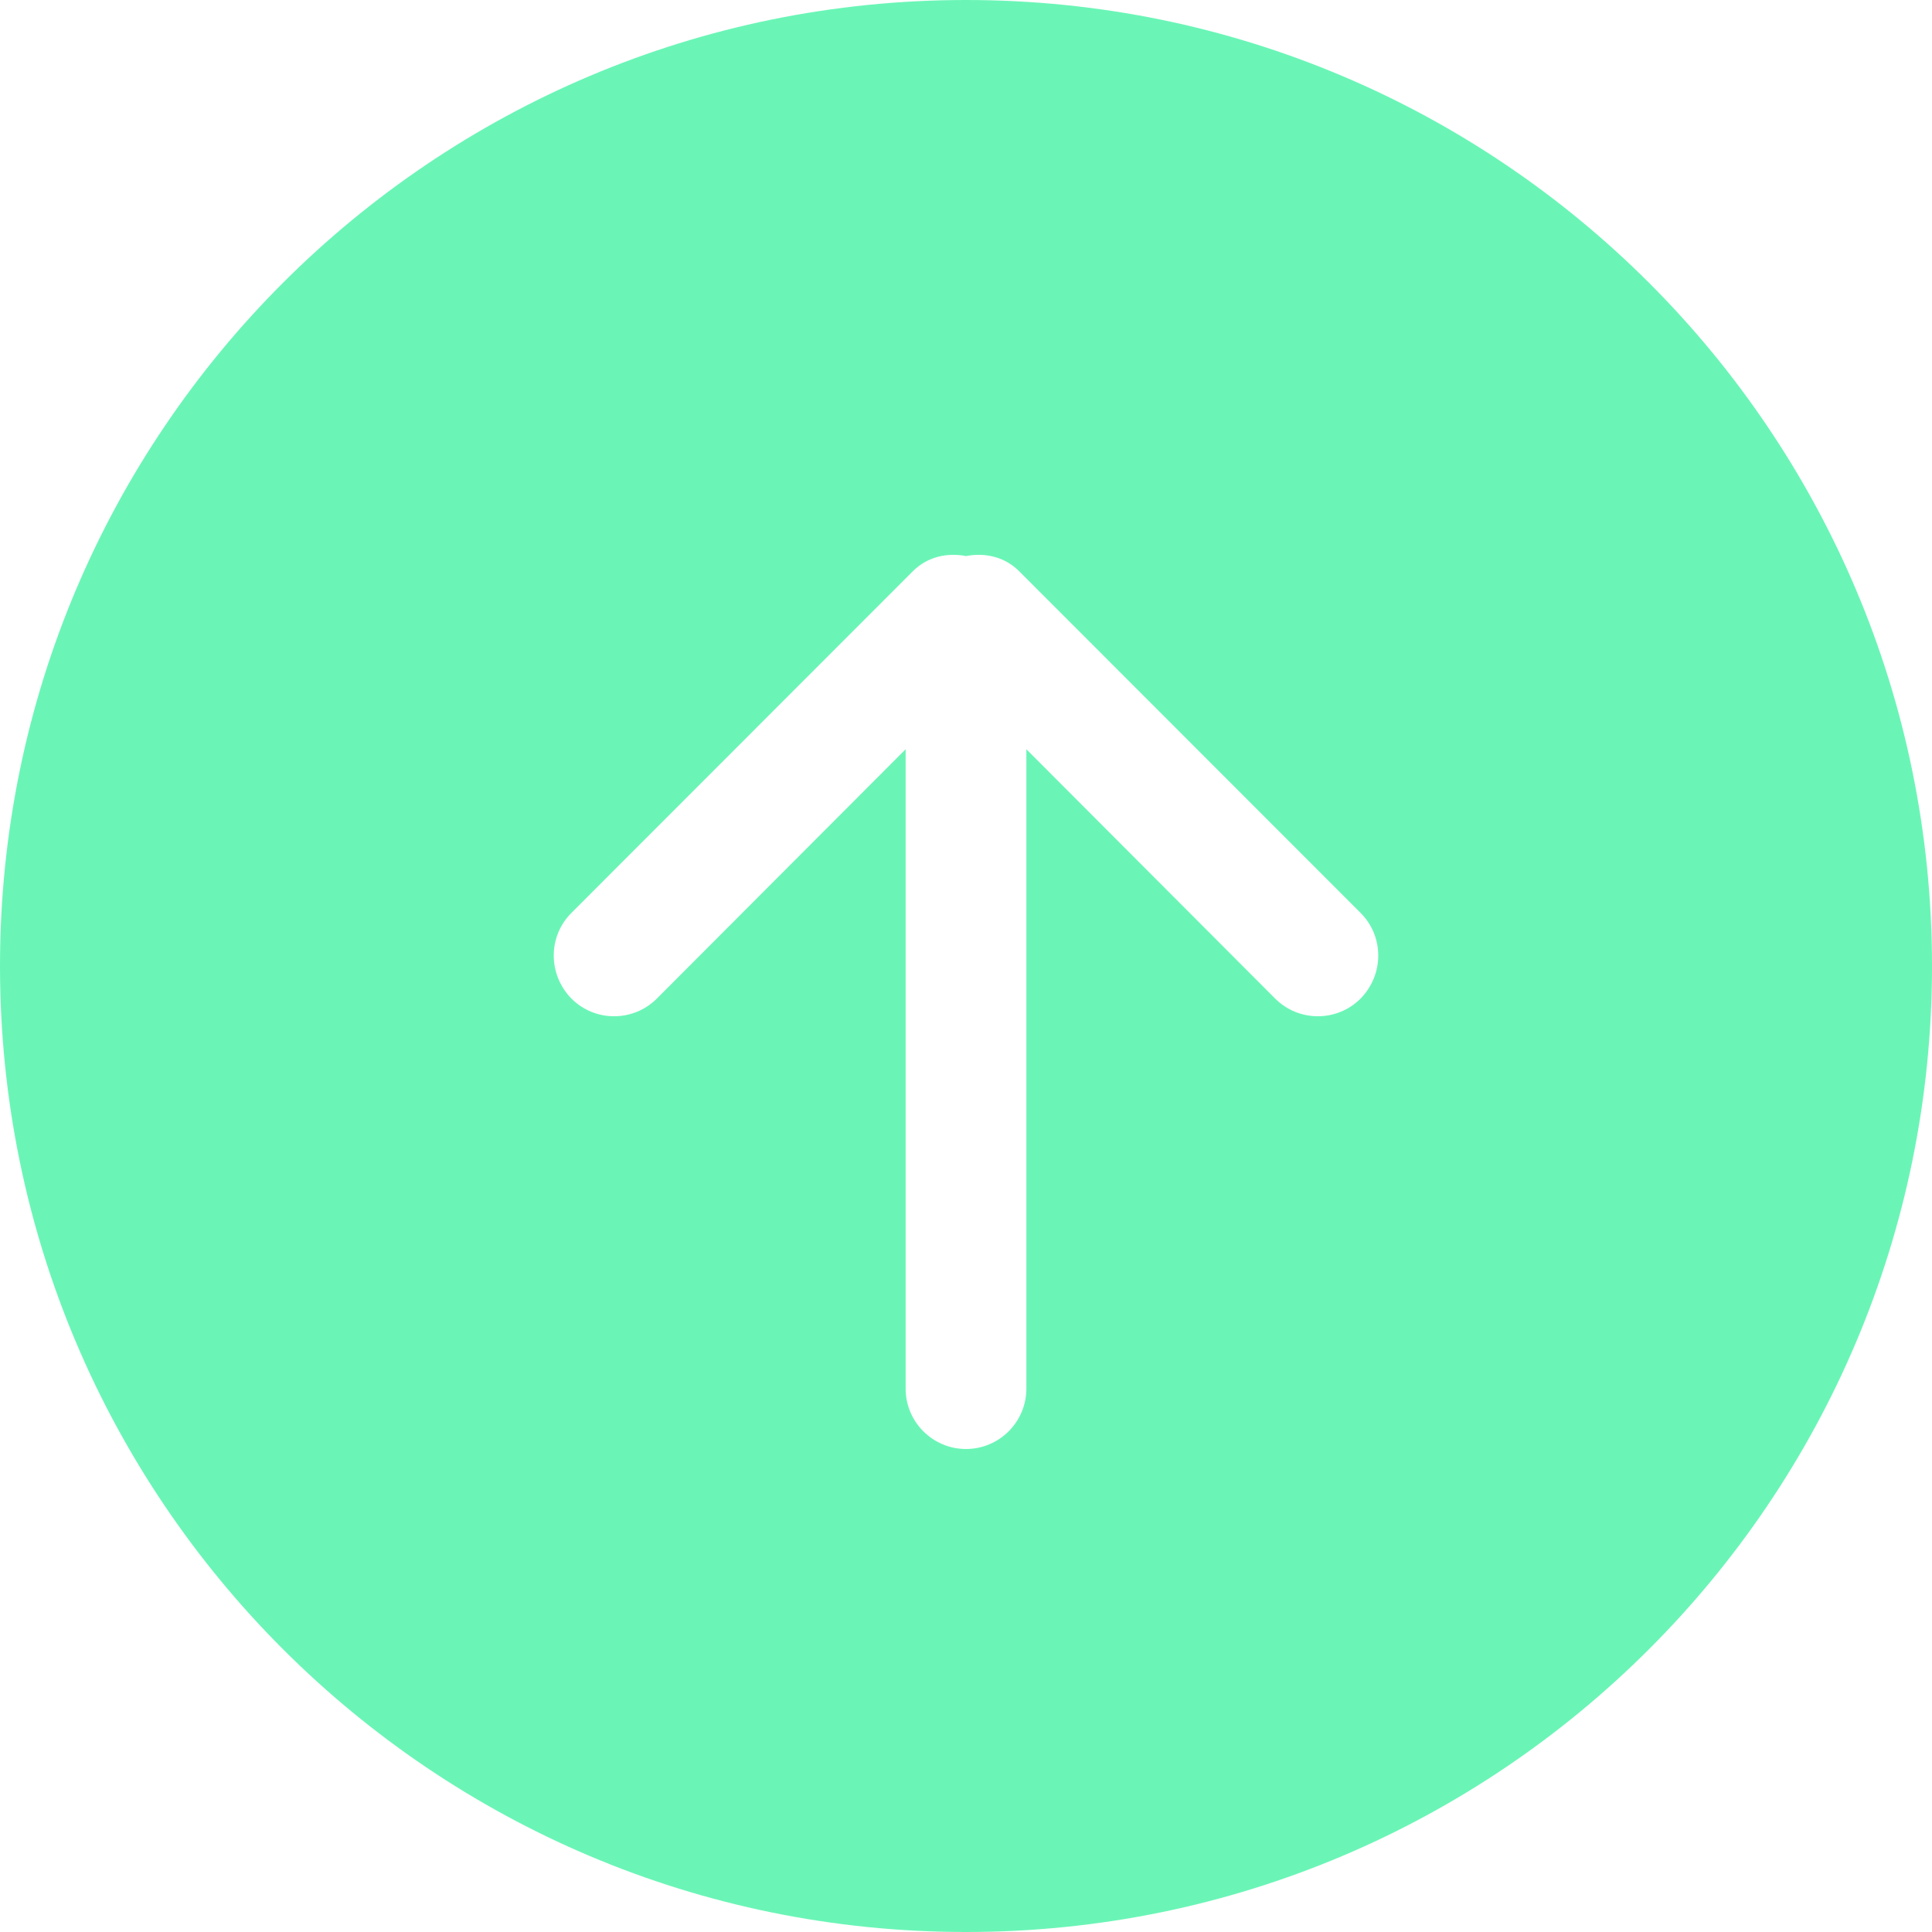
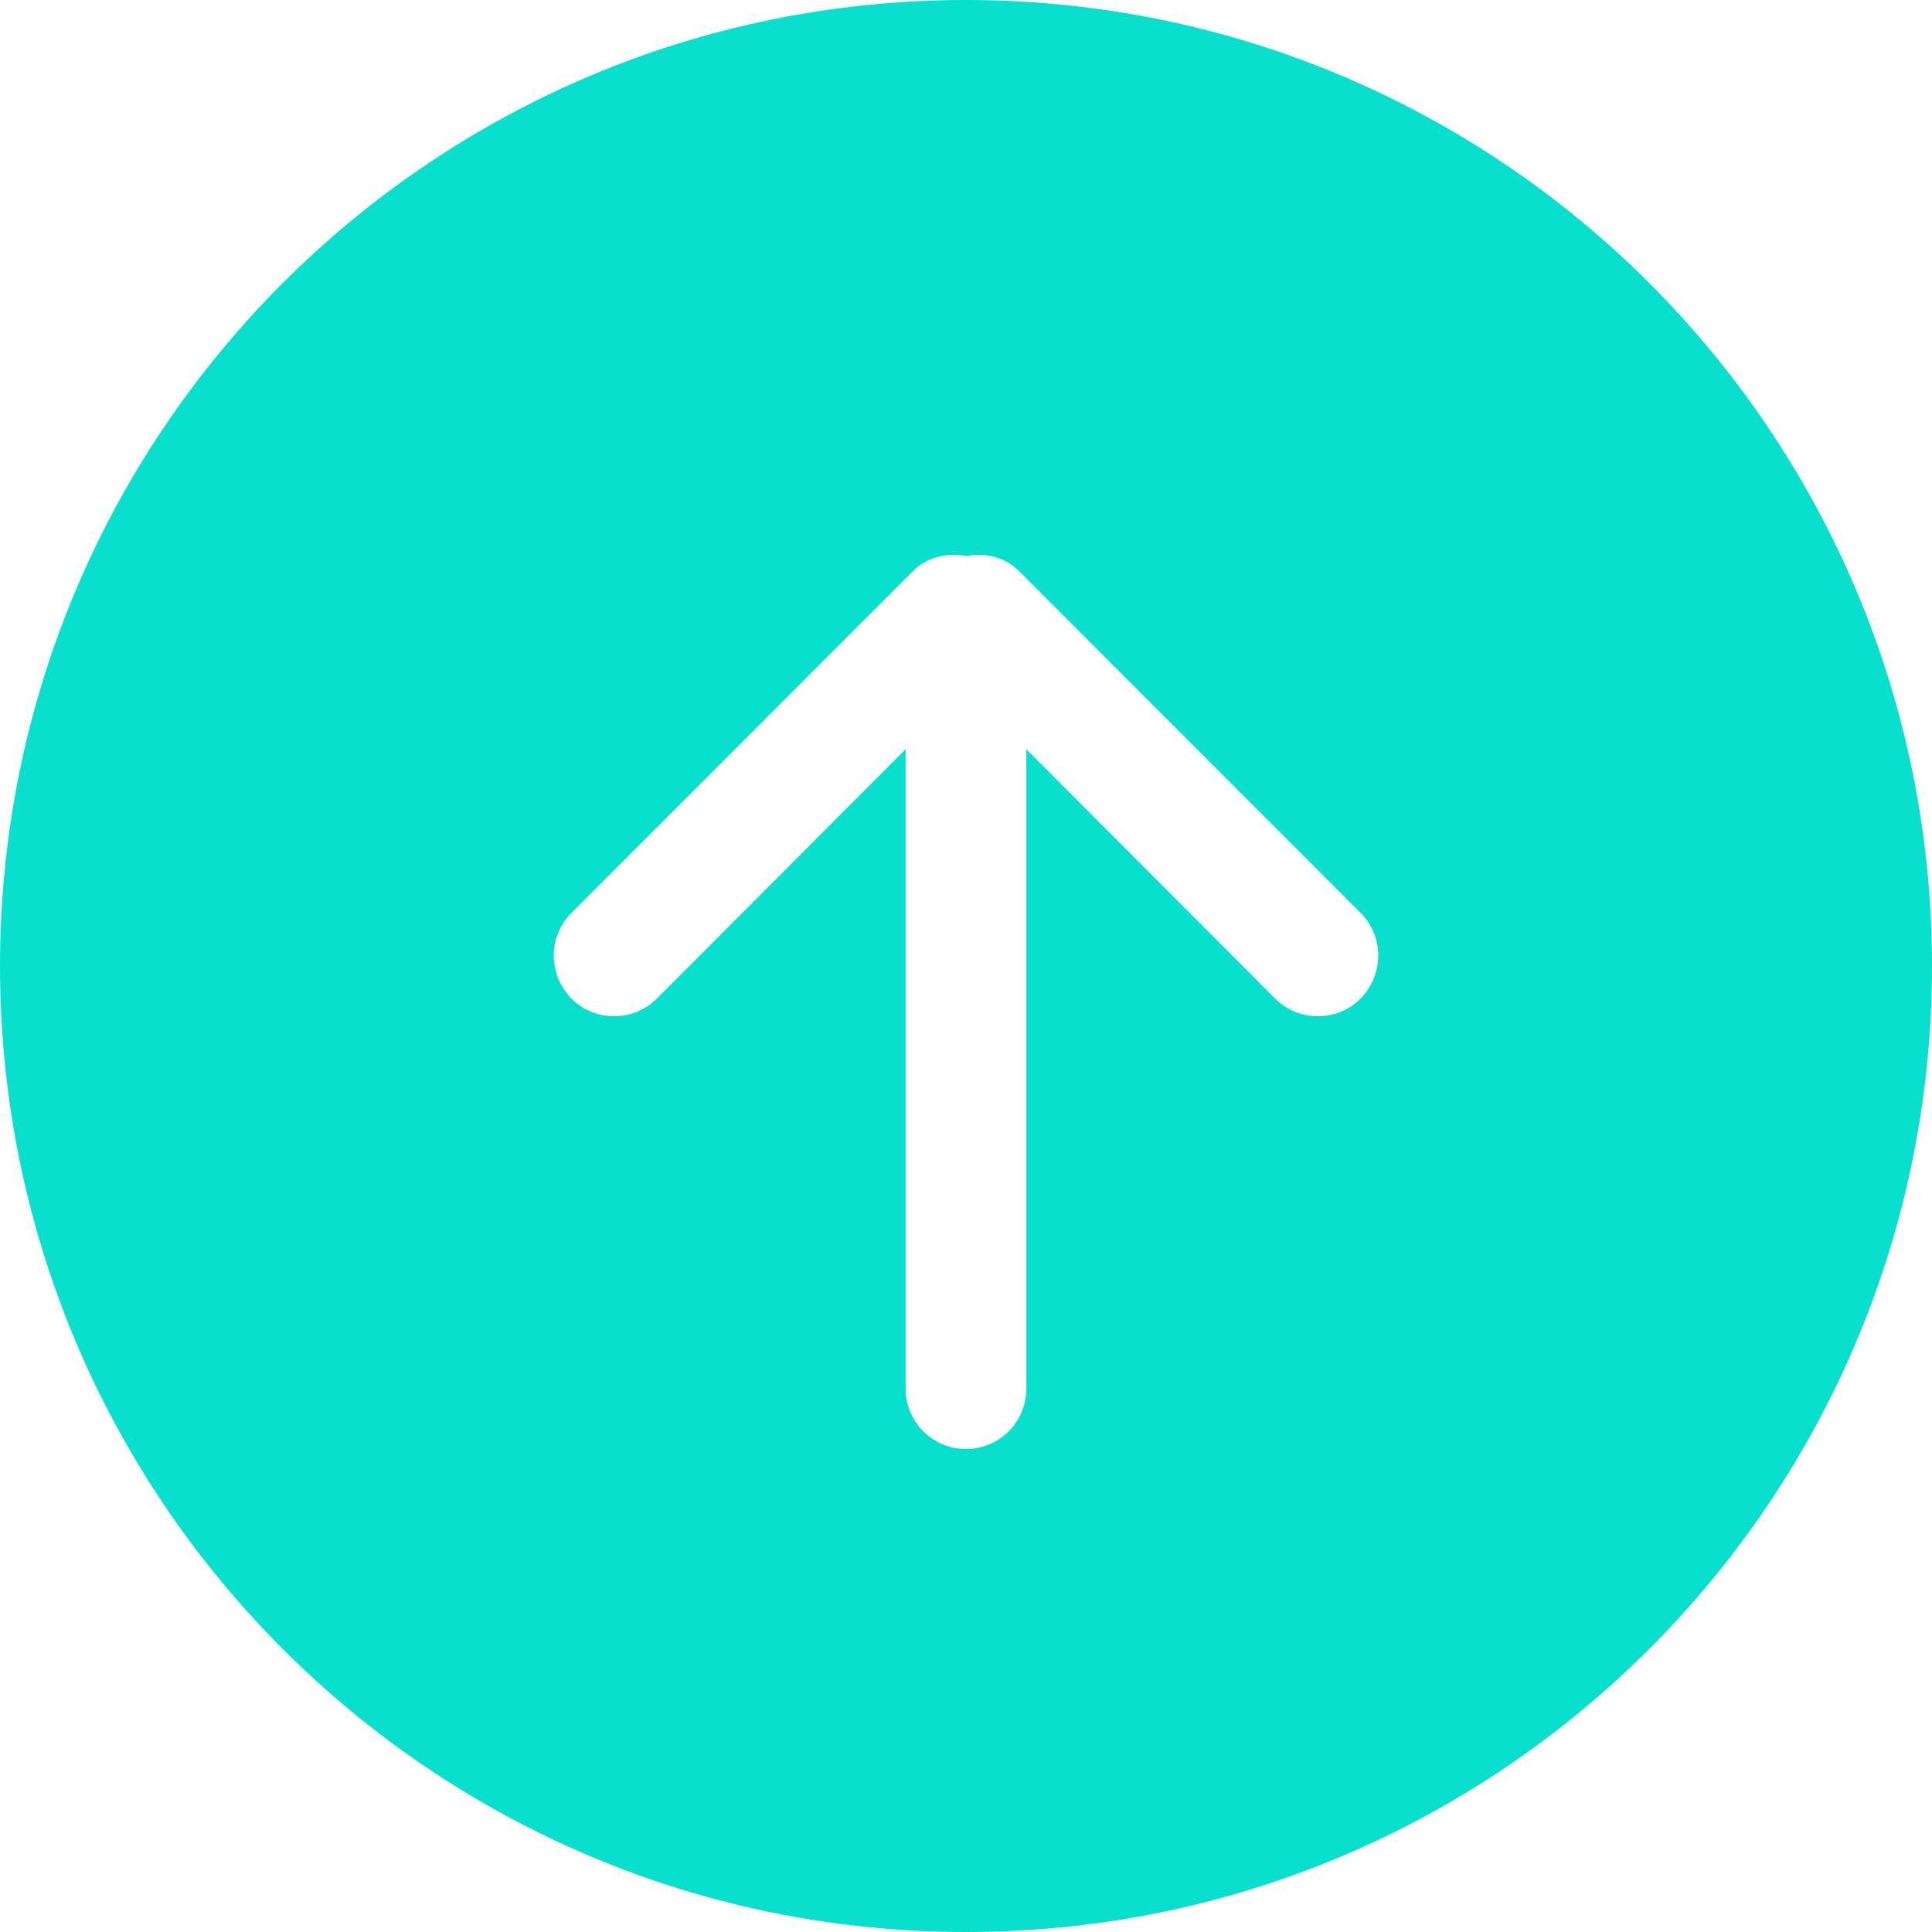
<svg xmlns="http://www.w3.org/2000/svg" width="800px" height="800px" viewBox="0 0 32 32" version="1.1">
  <defs>

</defs>
  <g id="Page-1" stroke="none" stroke-width="1" fill="none" fill-rule="evenodd">
-     <g id="Icon-Set-Filled" transform="translate(-362, -1089)" fill="#6af5b6">
+     <g id="Icon-Set-Filled" transform="translate(-362, -1089)" fill="#08dfcd">
      <path d="M384.535,1105.54 C384.145,1105.93 383.512,1105.93 383.121,1105.54 L379,1101.41 L379,1112 C379,1112.55 378.553,1113 378,1113 C377.447,1113 377,1112.55 377,1112 L377,1101.41 L372.879,1105.54 C372.488,1105.93 371.854,1105.93 371.465,1105.54 C371.074,1105.14 371.074,1104.51 371.465,1104.12 L377.121,1098.46 C377.361,1098.22 377.689,1098.15 378,1098.21 C378.311,1098.15 378.639,1098.22 378.879,1098.46 L384.535,1104.12 C384.926,1104.51 384.926,1105.14 384.535,1105.54 L384.535,1105.54 Z M378,1089 C369.163,1089 362,1096.16 362,1105 C362,1113.84 369.163,1121 378,1121 C386.837,1121 394,1113.84 394,1105 C394,1096.16 386.837,1089 378,1089 L378,1089 Z" id="arrow-up-circle">

</path>
    </g>
  </g>
</svg>
